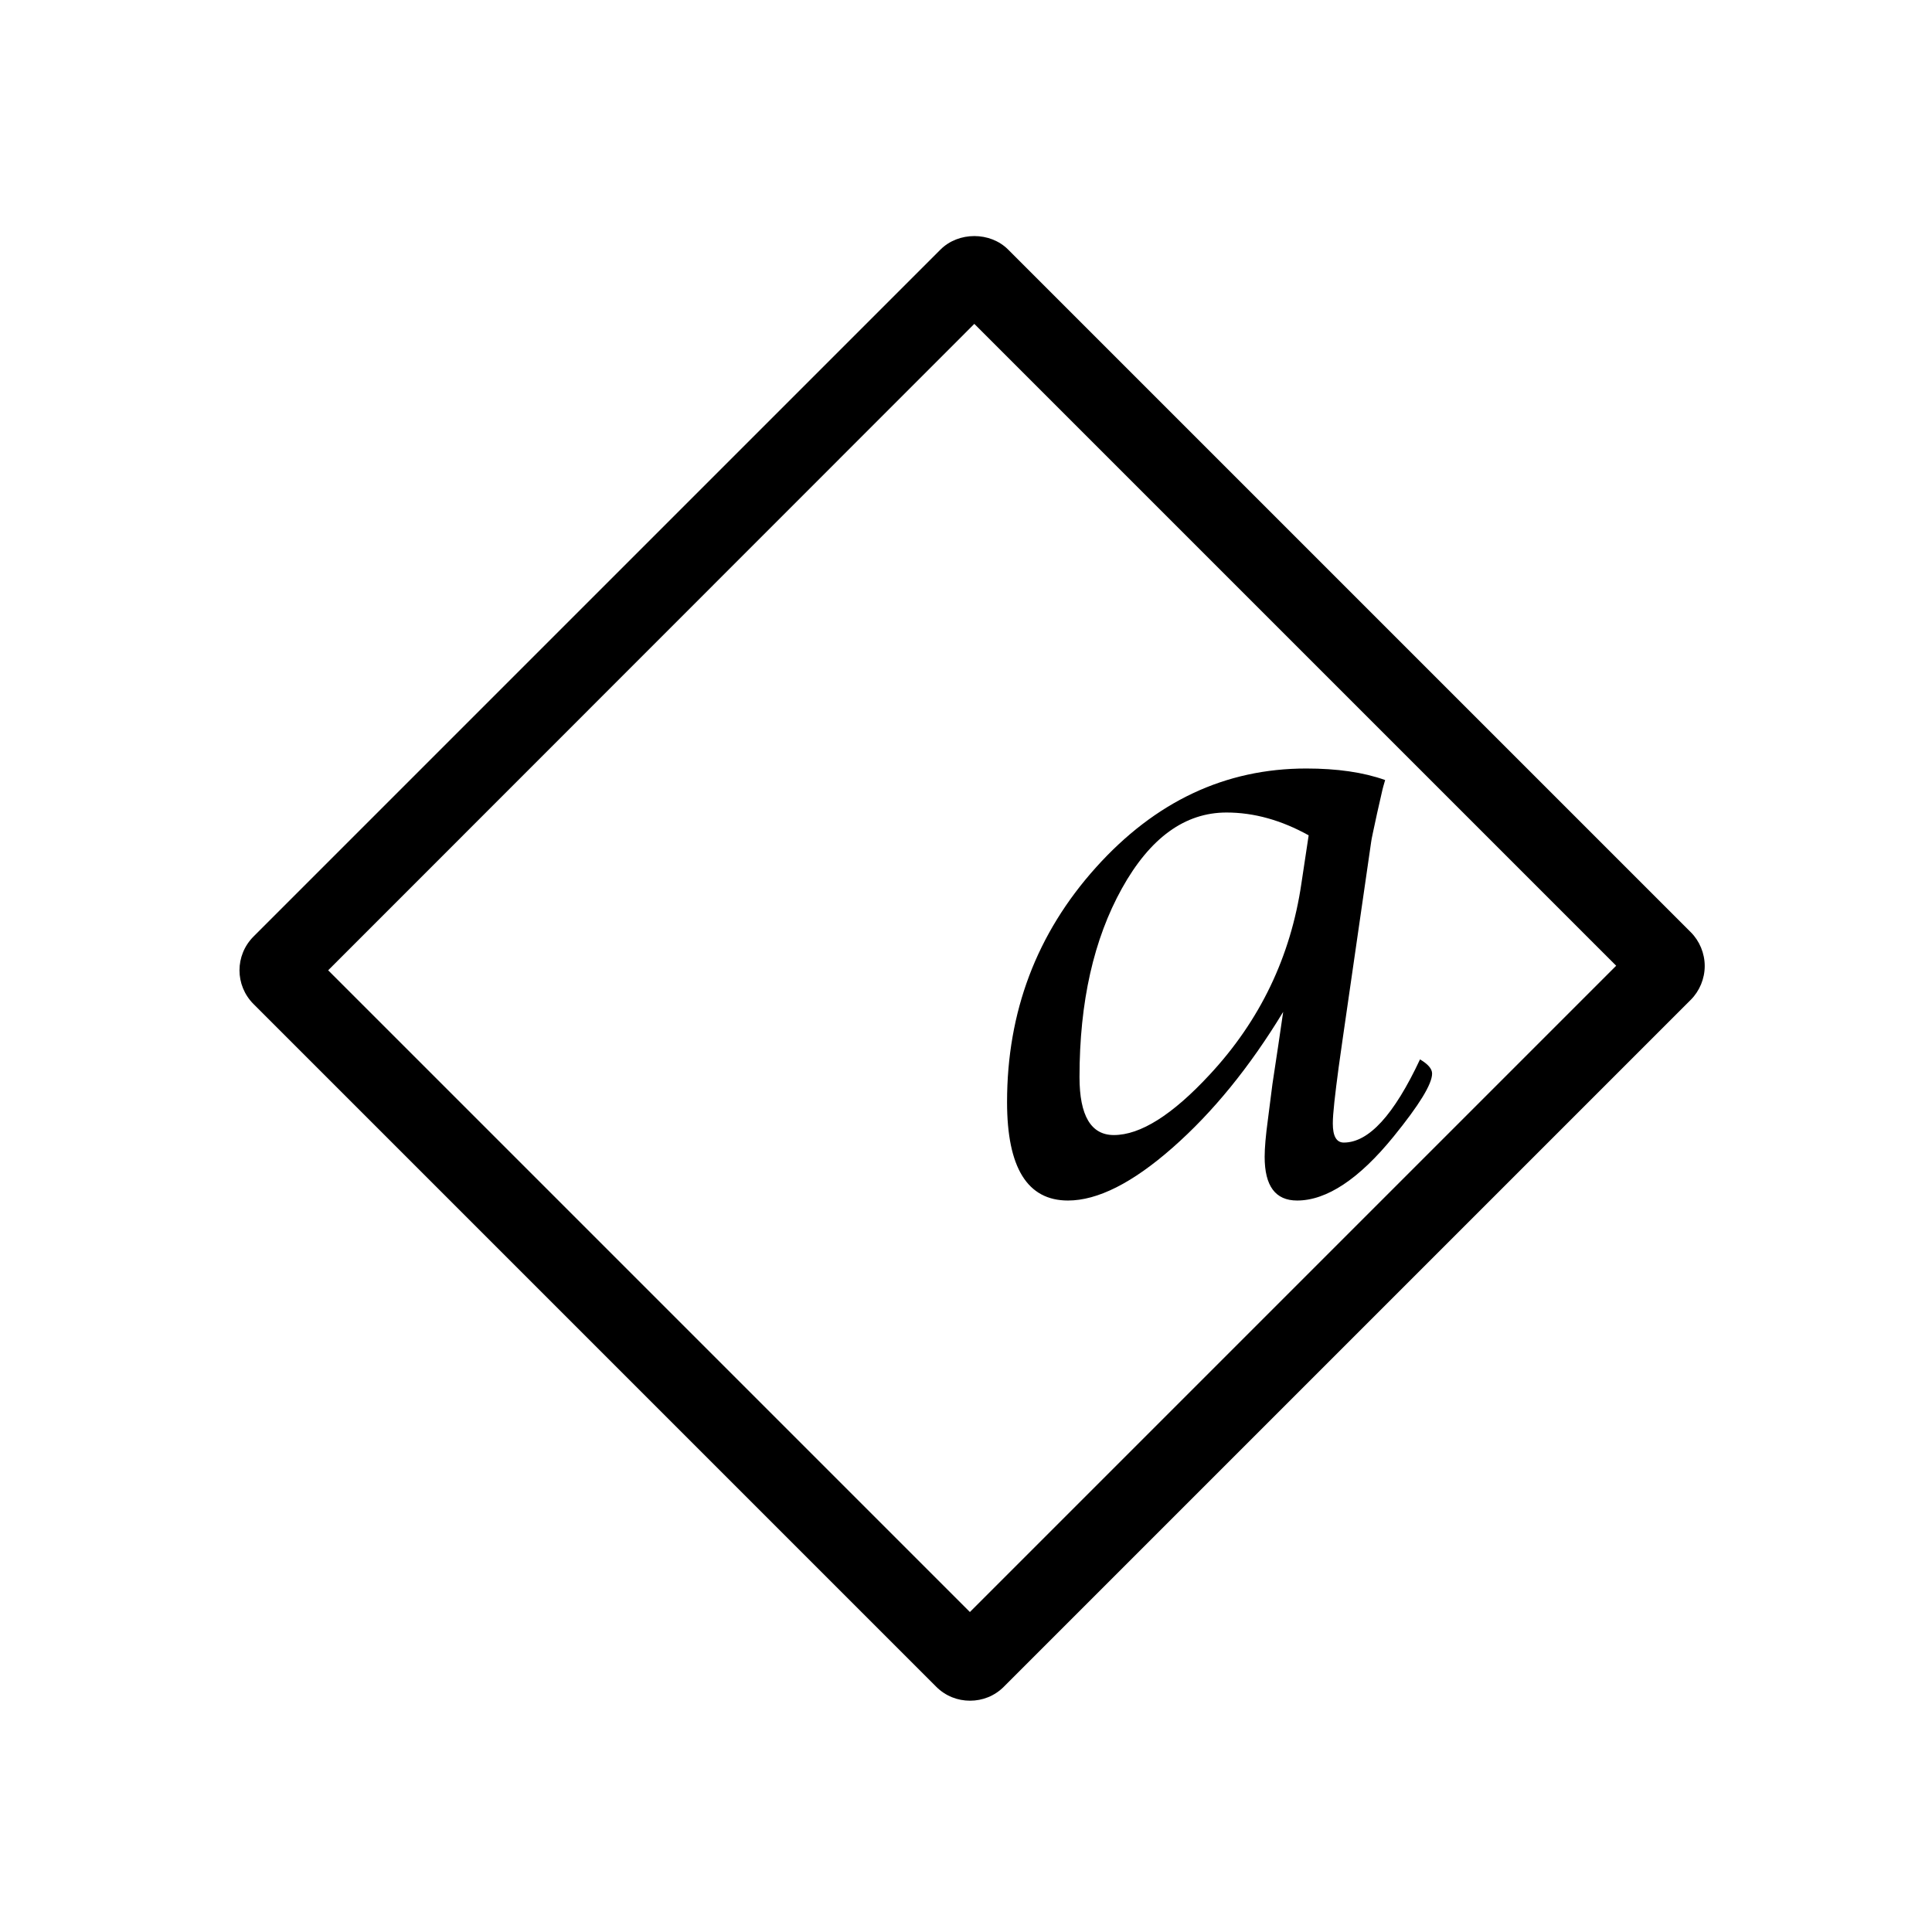
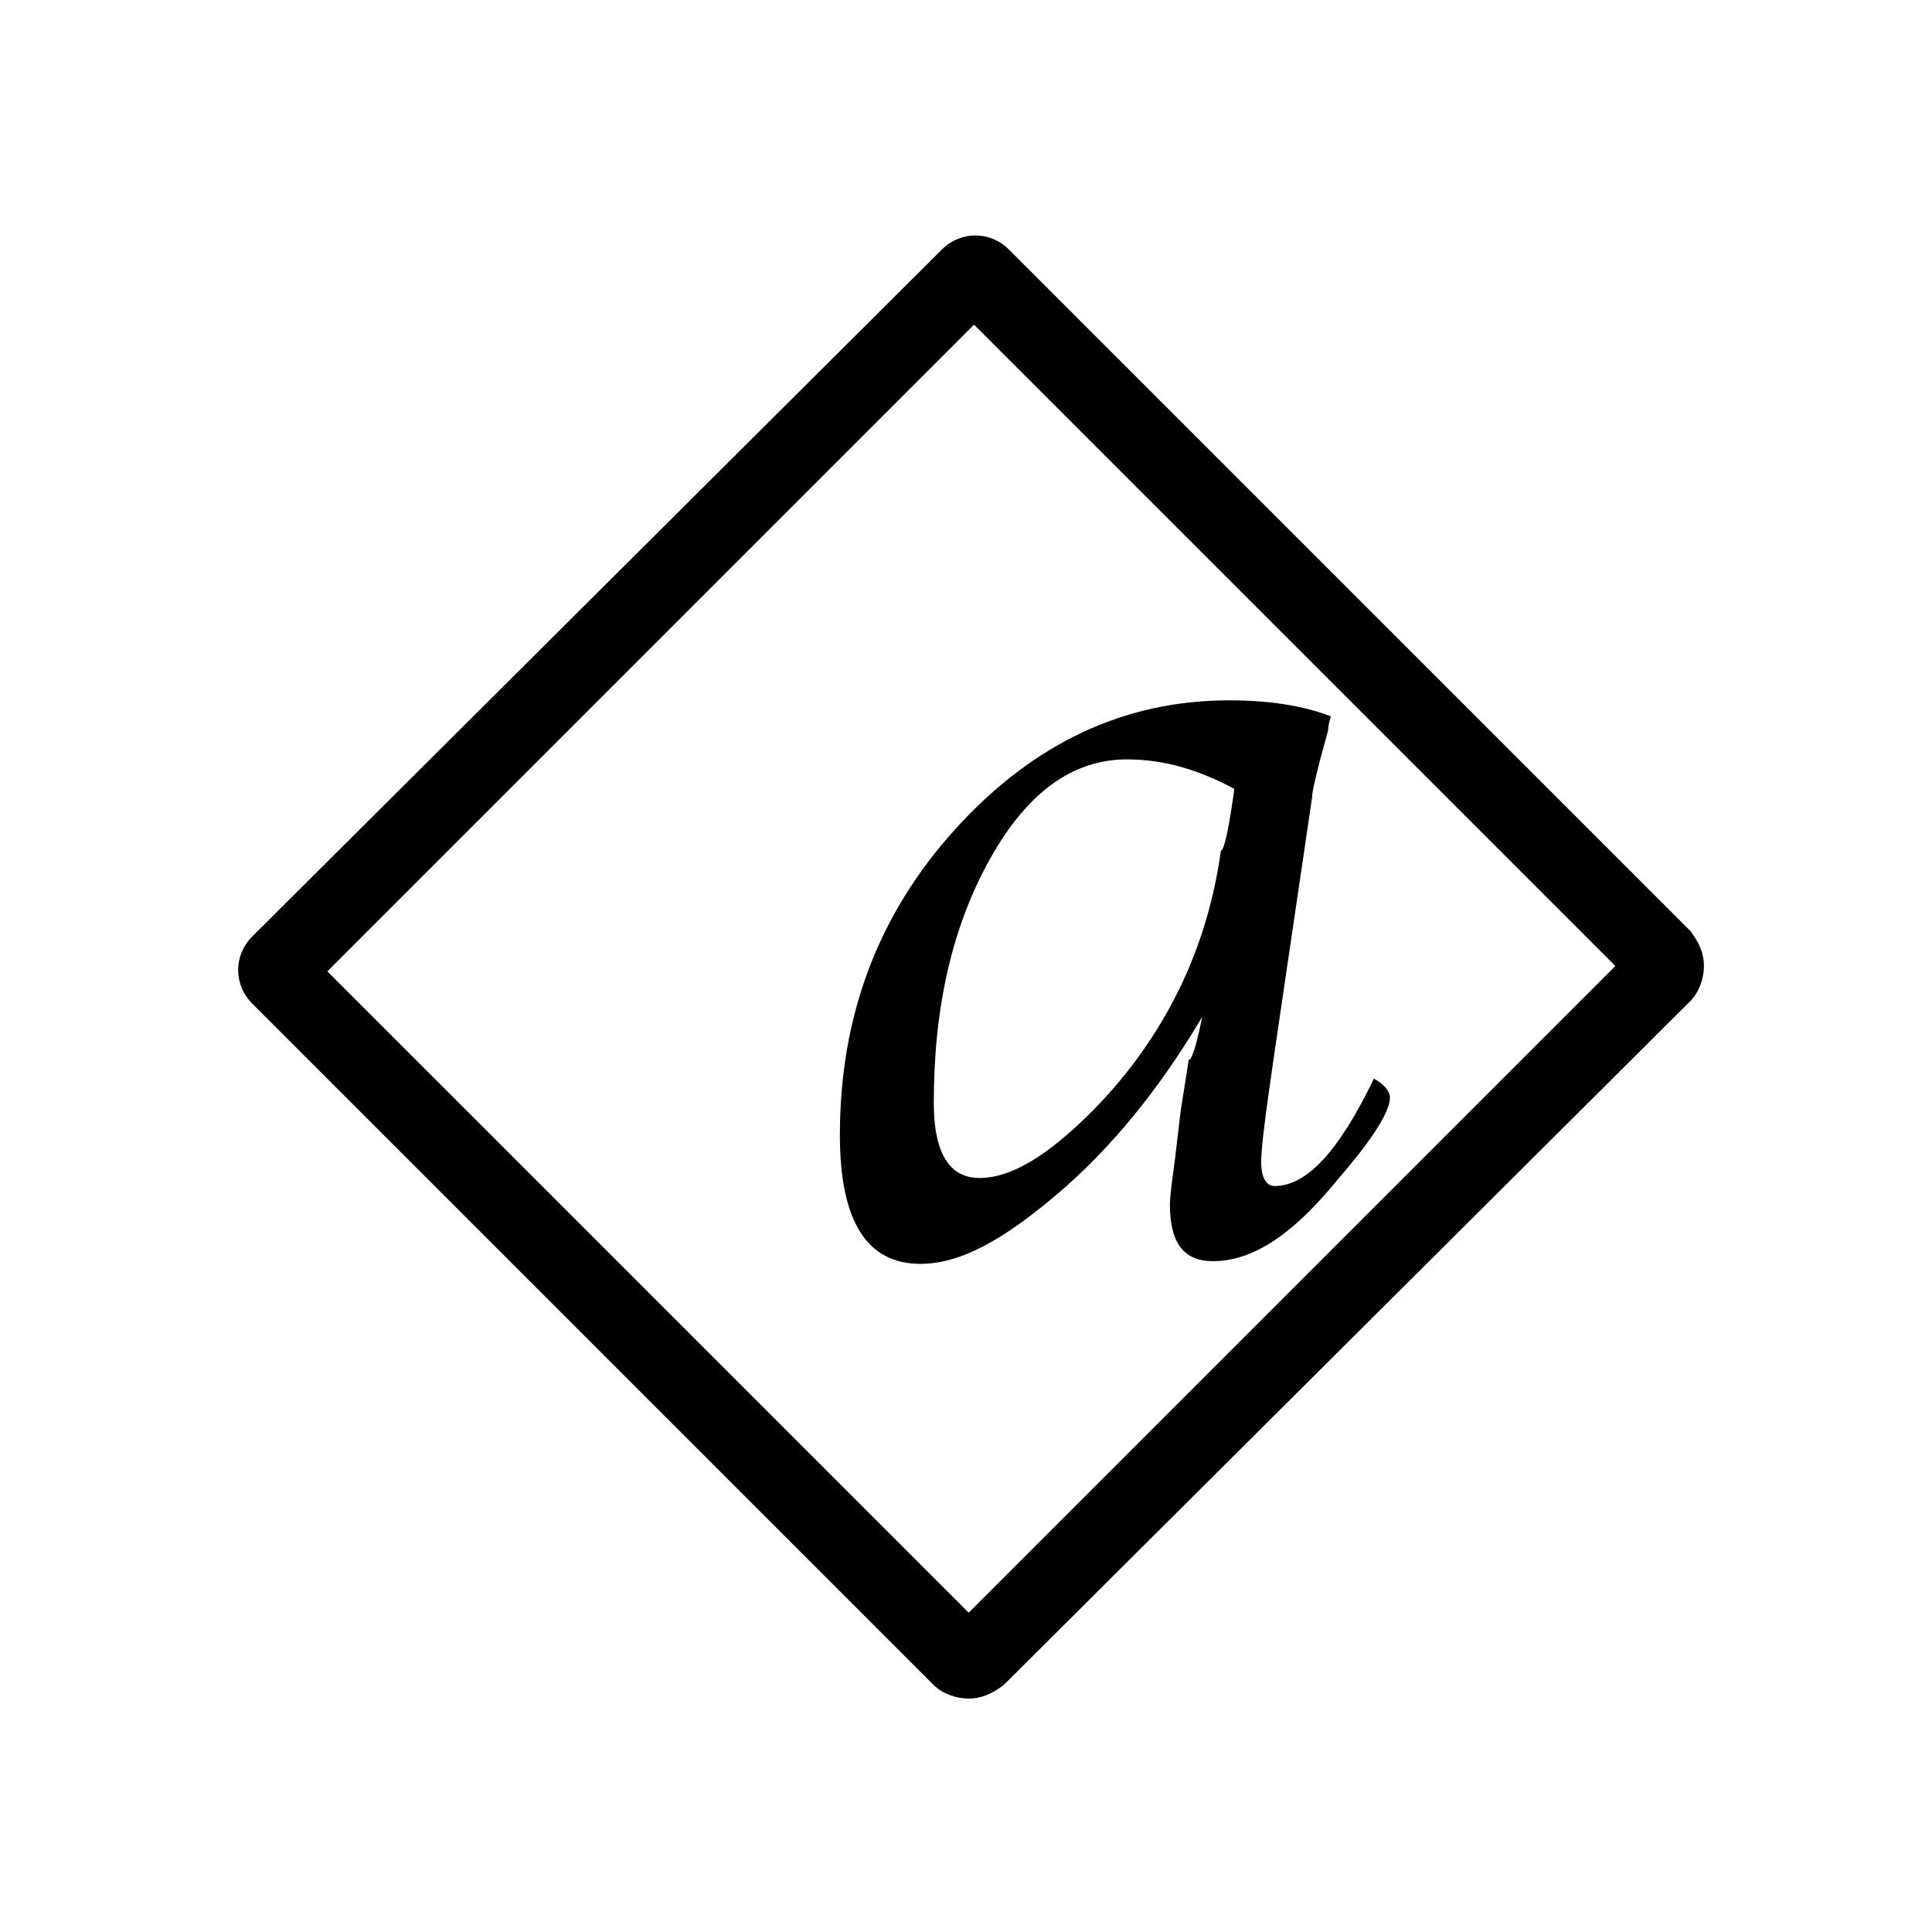
- <svg xmlns="http://www.w3.org/2000/svg" viewBox="0 0 72 72">
-   <path d="M63.01,34.74L37.57,9.3c-.67-.67-1.85-.67-2.52,0L9.45,34.9c-.7,.7-.7,1.82,0,2.52l25.44,25.44c.35,.35,.8,.52,1.26,.52s.91-.17,1.26-.52l25.6-25.6c.33-.33,.52-.79,.52-1.26s-.19-.93-.52-1.26Zm-26.86,25.34L12.23,36.16,36.31,12.07l23.92,23.92-24.08,24.08Z" fill-rule="evenodd" />
-   <path d="M47.82,37.71c-1.25,2.06-2.62,3.74-4.12,5.06s-2.8,1.97-3.9,1.97c-1.51,0-2.27-1.22-2.27-3.67,0-3.36,1.1-6.28,3.31-8.74,2.21-2.46,4.82-3.69,7.84-3.69,1.15,0,2.13,.14,2.94,.43-.06,.2-.09,.32-.1,.36l-.2,.88c-.13,.61-.21,.96-.22,1.06l-1.06,7.33-.15,1.06c-.14,1.05-.22,1.75-.22,2.11,0,.48,.14,.71,.41,.71,.93,0,1.87-1.03,2.84-3.1,.3,.18,.45,.35,.45,.53,0,.39-.48,1.17-1.43,2.34-1.29,1.59-2.5,2.39-3.6,2.39-.81,0-1.21-.54-1.21-1.63,0-.33,.04-.79,.12-1.38l.17-1.33,.22-1.46,.18-1.23Zm.95-6.58c-1.01-.56-2.03-.85-3.06-.85-1.55,0-2.85,.94-3.9,2.83-1.05,1.89-1.58,4.23-1.58,7.03,0,1.44,.43,2.16,1.28,2.16,.99,0,2.18-.75,3.57-2.25,1.88-2.02,3.02-4.4,3.42-7.13l.27-1.79Z" />
-   <rect x=".36" y=".36" width="71.28" height="71.28" fill="none" />
+ <svg xmlns="http://www.w3.org/2000/svg" version="1.1" id="Layer_1" x="0px" y="0px" viewBox="0 0 72 72" style="enable-background:new 0 0 72 72;" xml:space="preserve">
+   <style type="text/css">
+ 	.st0{fill-rule:evenodd;clip-rule:evenodd;}
+ 	.st1{fill:none;}
+ </style>
+   <path class="st0" d="M63,34.7L37.6,9.3c-0.7-0.7-1.8-0.7-2.5,0L9.4,34.9c-0.7,0.7-0.7,1.8,0,2.5l25.4,25.4c0.3,0.3,0.8,0.5,1.3,0.5  s0.9-0.2,1.3-0.5L63,37.3c0.3-0.3,0.5-0.8,0.5-1.3S63.3,35.1,63,34.7z M36.1,60.1L12.2,36.2l24.1-24.1L60.2,36L36.1,60.1L36.1,60.1z  " />
+   <rect x="0.4" y="0.4" class="st1" width="71.3" height="71.3" />
+   <path d="M44.8,37.9c-1.6,2.7-3.4,4.9-5.4,6.6c-2,1.7-3.6,2.6-5.1,2.6c-2,0-3-1.6-3-4.8c0-4.4,1.4-8.2,4.3-11.4  c2.9-3.2,6.3-4.8,10.2-4.8c1.5,0,2.8,0.2,3.8,0.6c-0.1,0.3-0.1,0.4-0.1,0.5l-0.3,1.1c-0.2,0.8-0.3,1.2-0.3,1.4l-1.4,9.5l-0.2,1.4  c-0.2,1.4-0.3,2.3-0.3,2.7c0,0.6,0.2,0.9,0.5,0.9c1.2,0,2.4-1.3,3.7-4c0.4,0.2,0.6,0.5,0.6,0.7c0,0.5-0.6,1.5-1.9,3  c-1.7,2.1-3.2,3.1-4.7,3.1c-1.1,0-1.6-0.7-1.6-2.1c0-0.4,0.1-1,0.2-1.8l0.2-1.7l0.3-1.9C44.5,39.5,44.8,37.9,44.8,37.9z M46,29.4  c-1.3-0.7-2.6-1.1-4-1.1c-2,0-3.7,1.2-5.1,3.7s-2.1,5.5-2.1,9.1c0,1.9,0.6,2.8,1.7,2.8c1.3,0,2.8-1,4.6-2.9c2.4-2.6,3.9-5.7,4.4-9.3  C45.7,31.7,46,29.4,46,29.4z" />
</svg>
